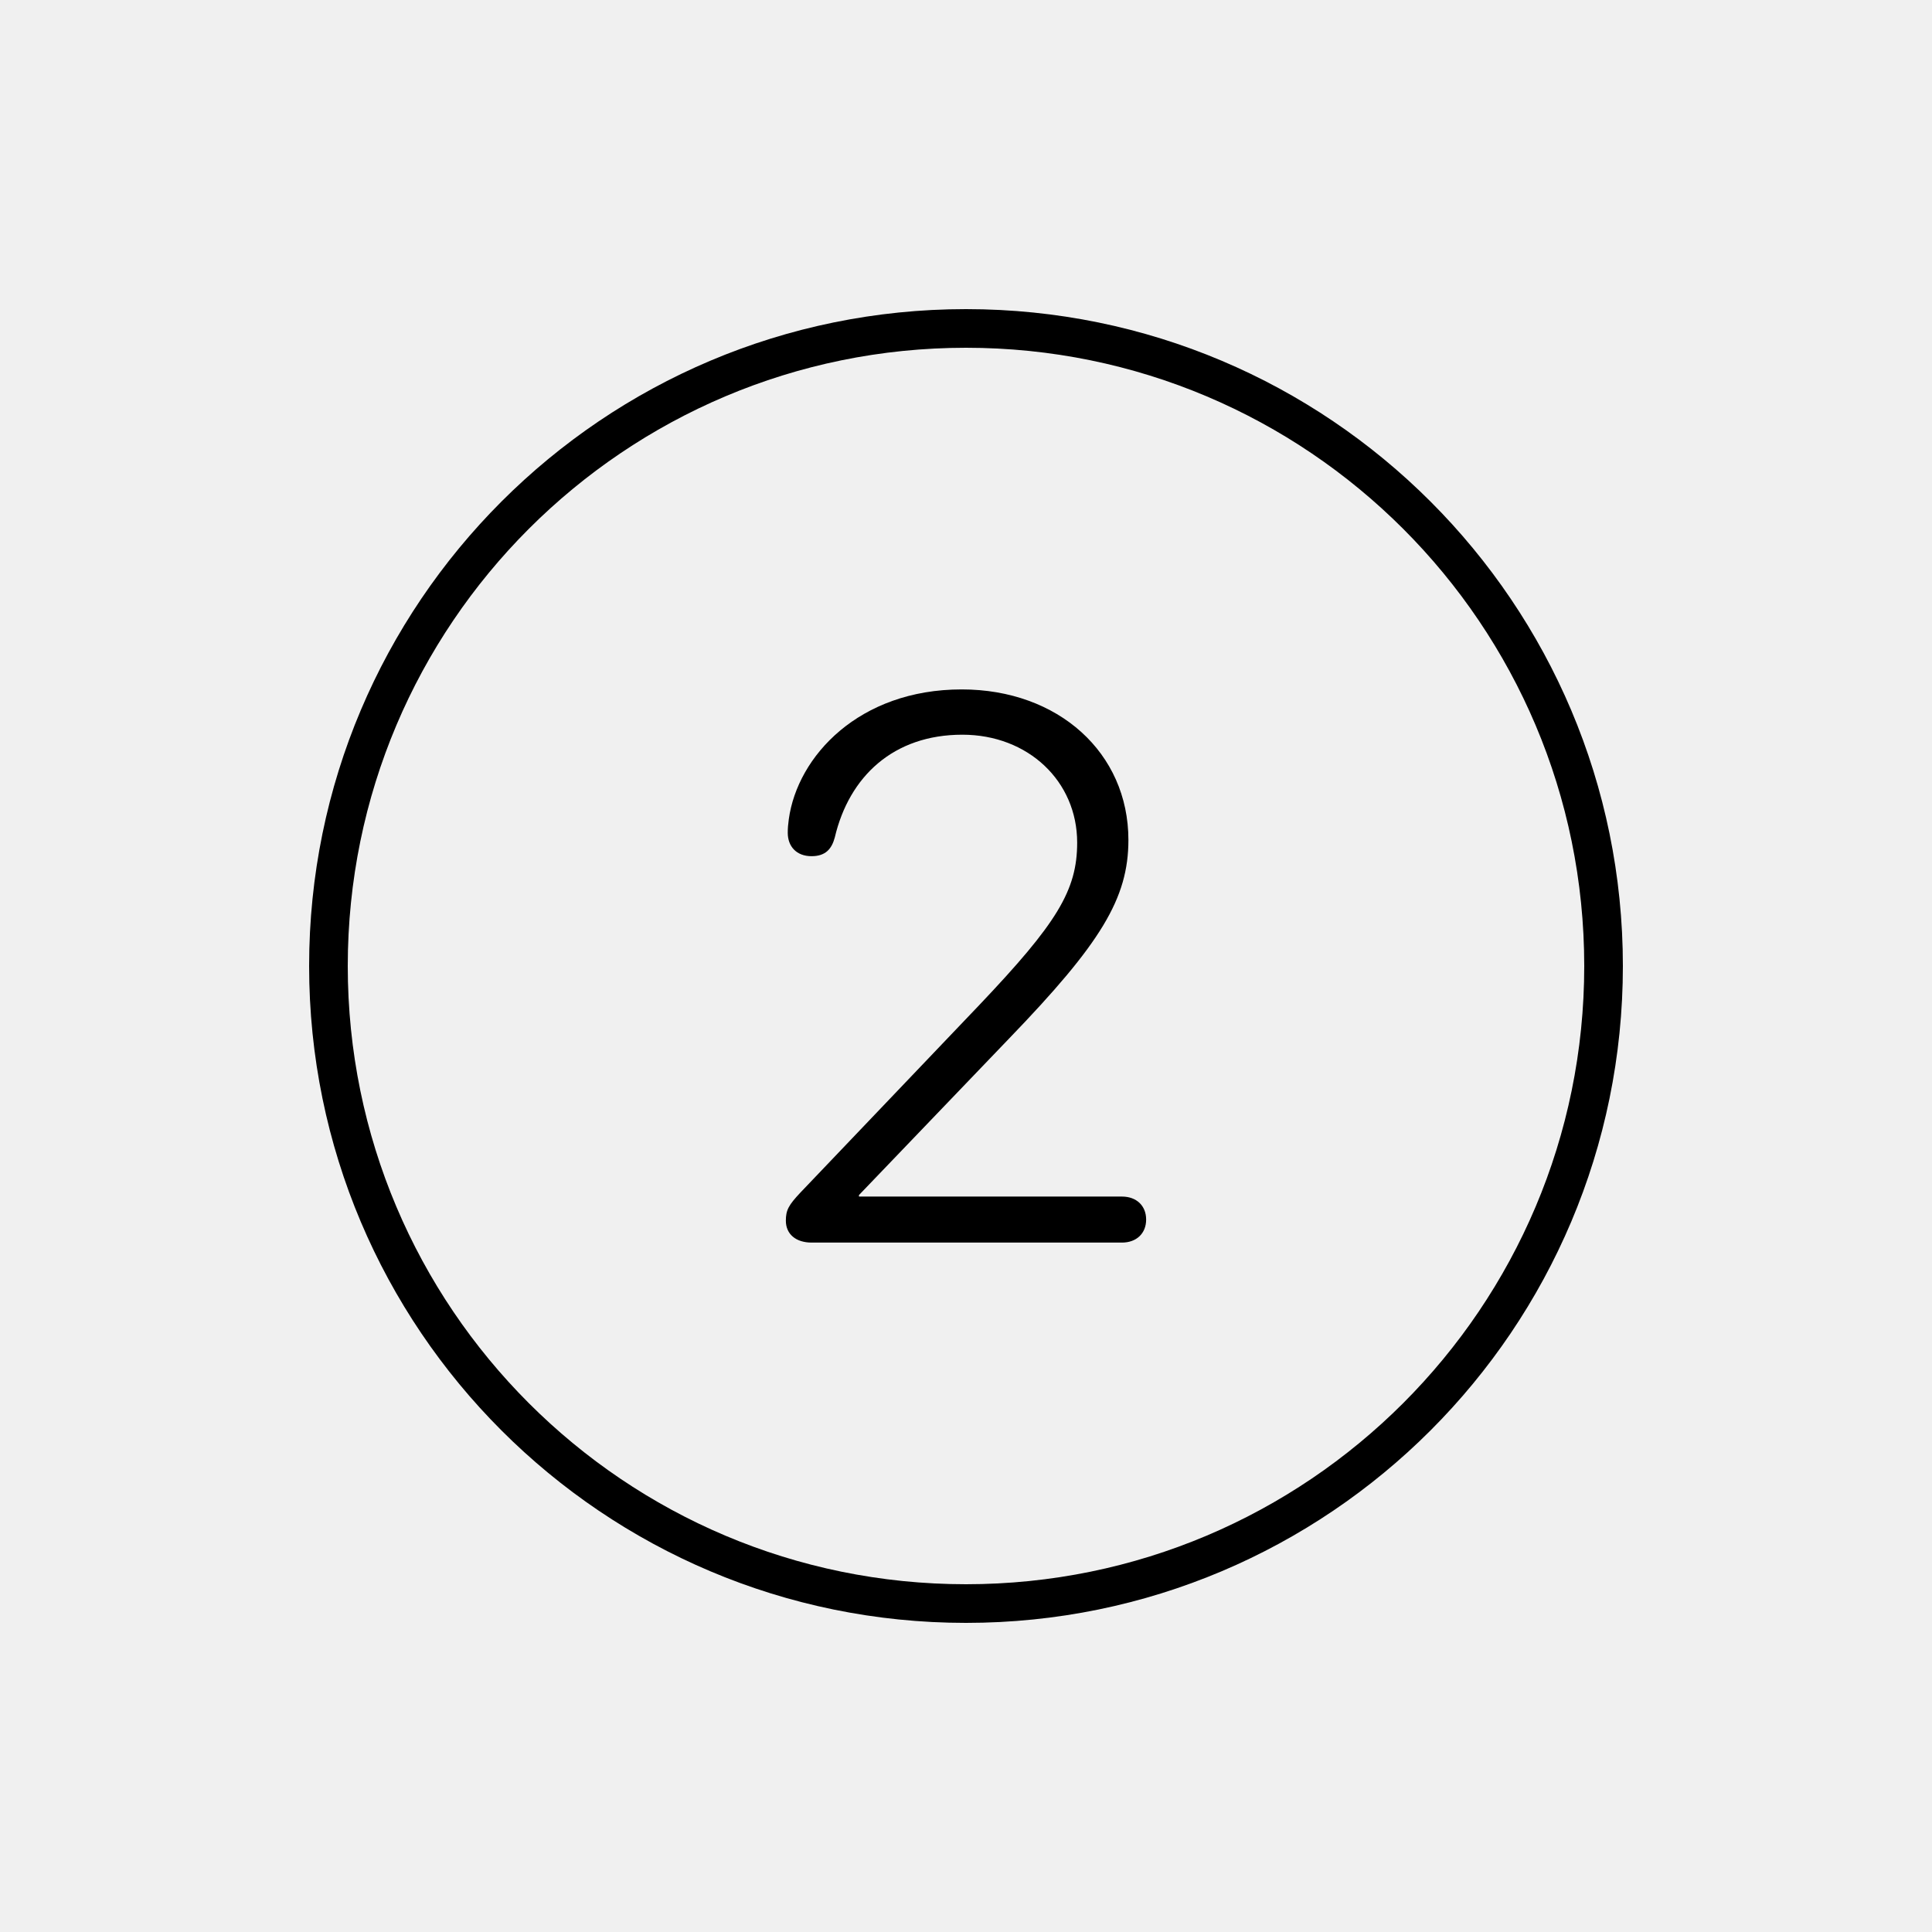
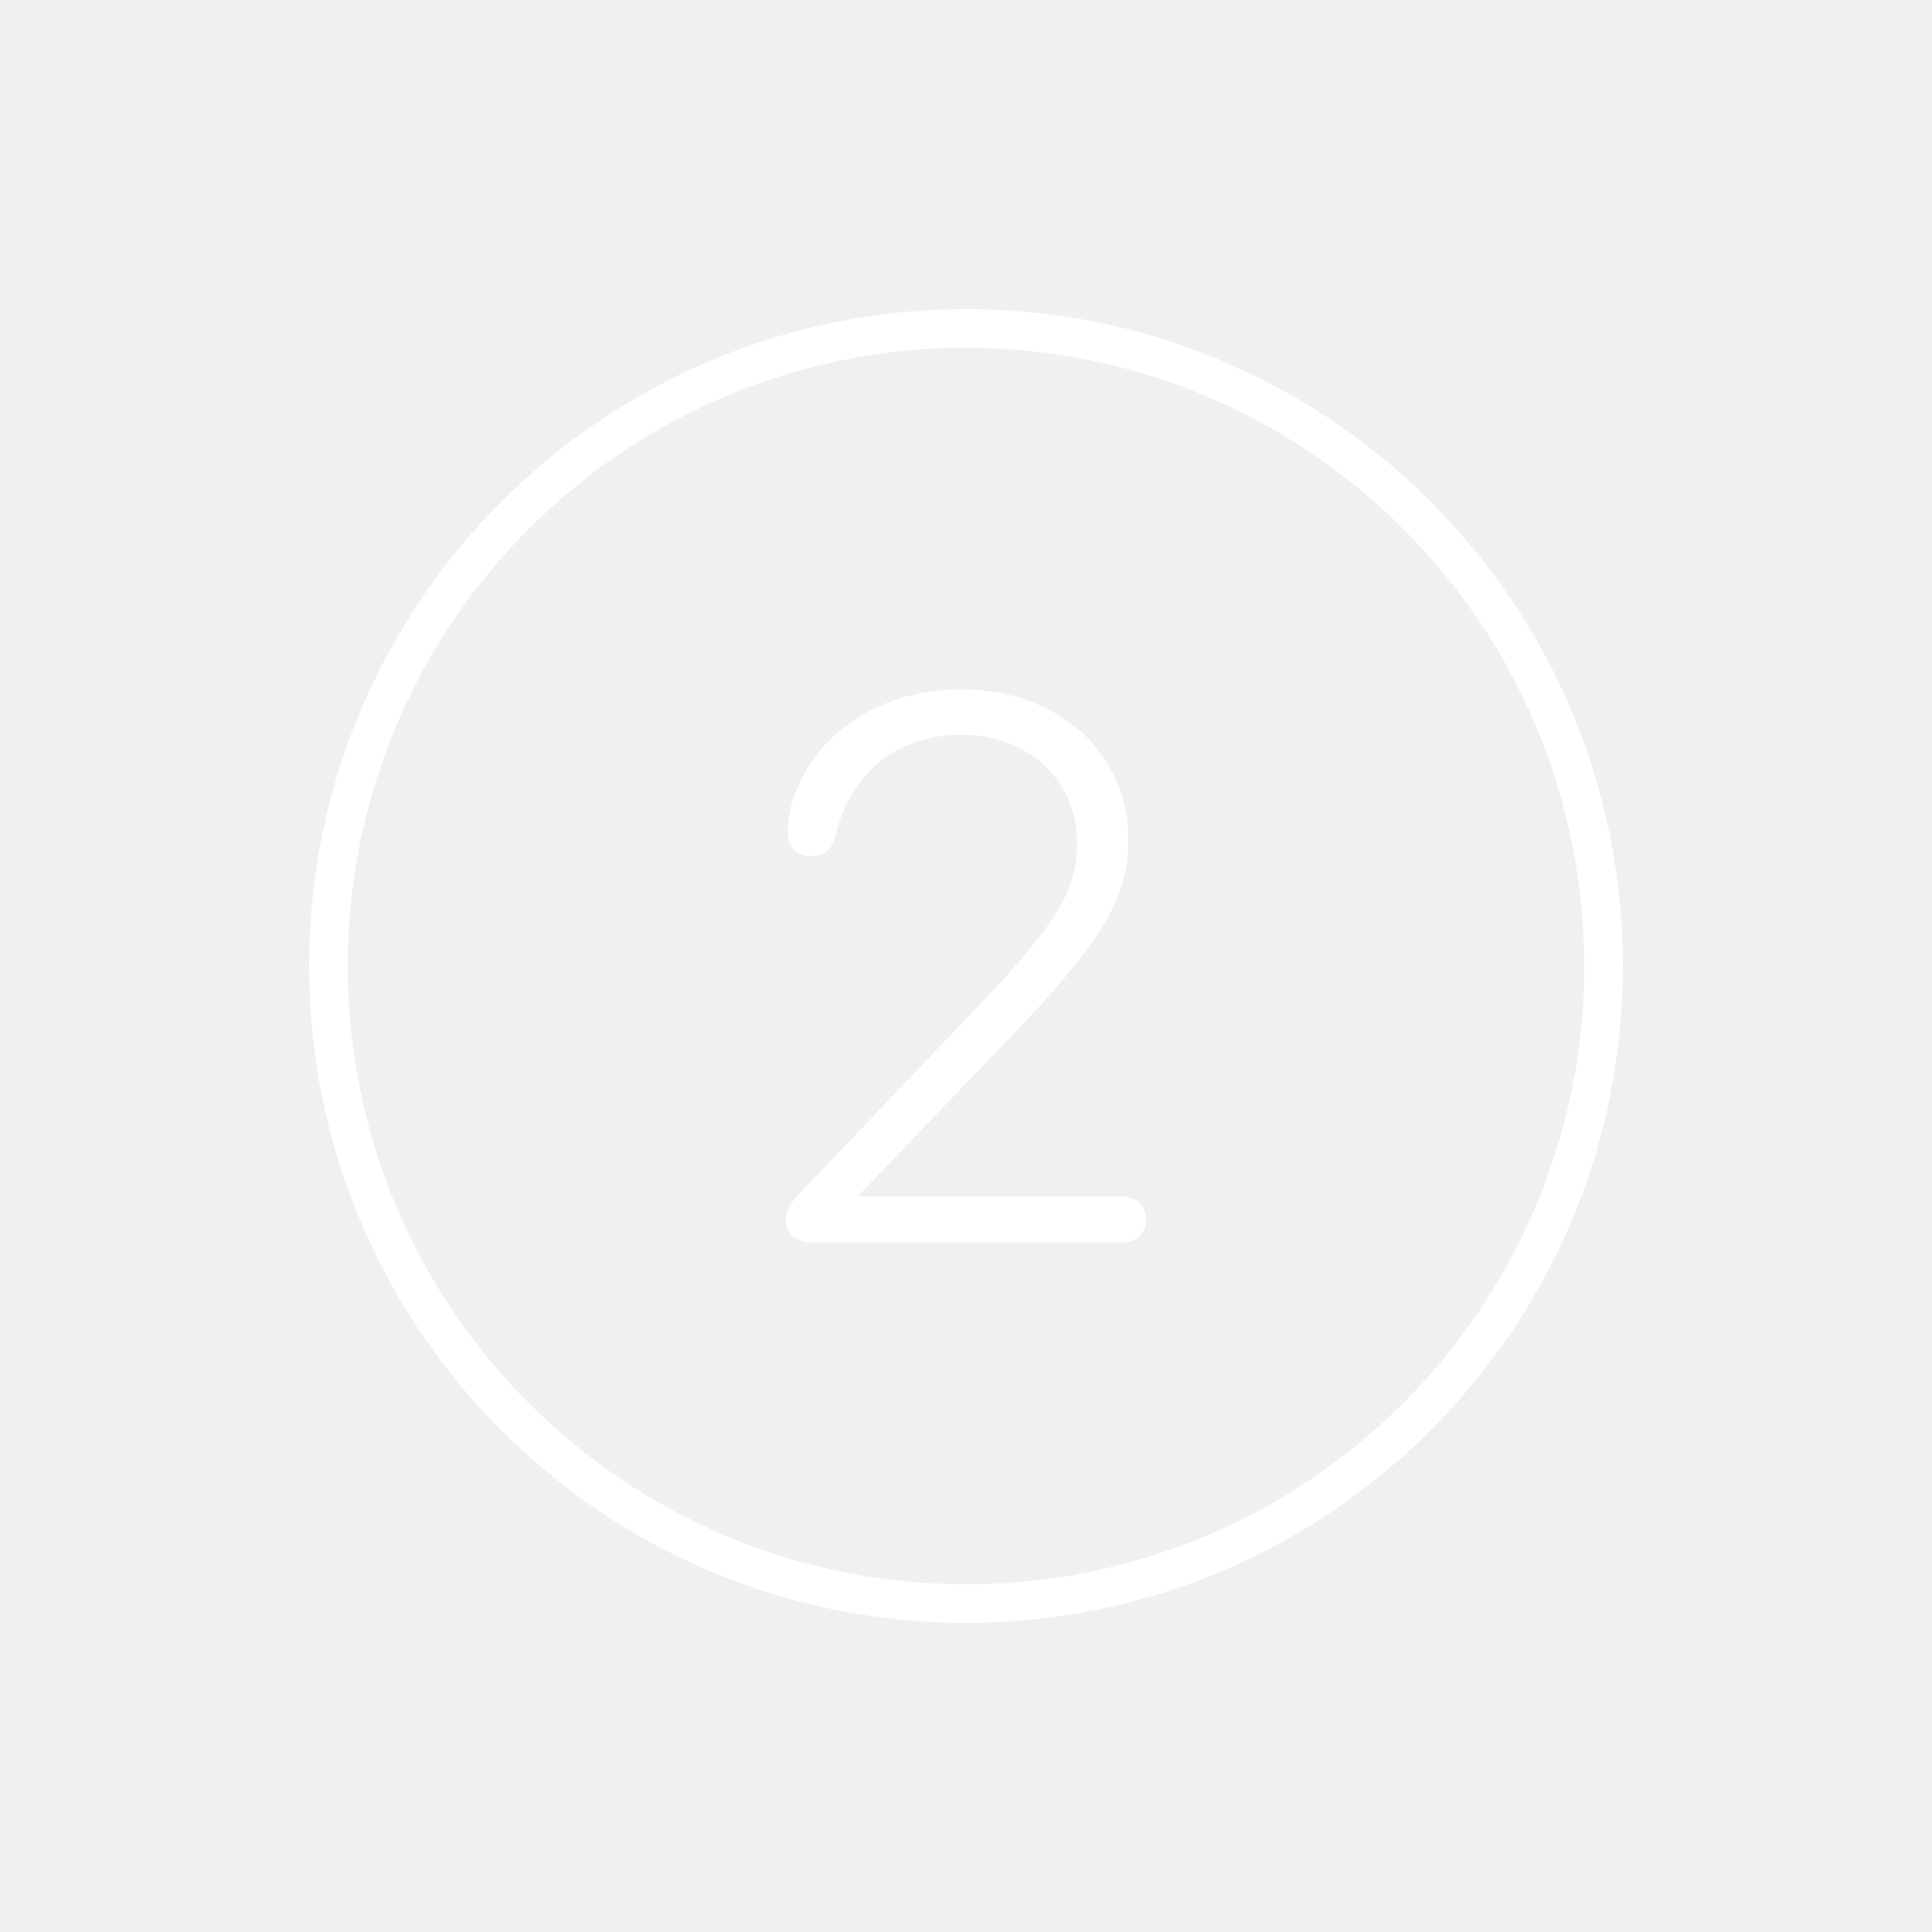
- <svg xmlns="http://www.w3.org/2000/svg" fill="#000000" viewBox="0 0 50 50" width="50px" height="50px">
+ <svg xmlns="http://www.w3.org/2000/svg" fill="#ffffff" viewBox="0 0 50 50" width="50px" height="50px">
  <path d="M 25 8 C 15.611 8 8 15.611 8 25 C 8 34.389 15.611 42 25 42 C 34.389 42 42 34.389 42 25 C 42 15.611 34.389 8 25 8 z M 25 9 C 33.837 9 41 16.163 41 25 C 41 33.837 33.837 41 25 41 C 16.163 41 9 33.837 9 25 C 9 16.163 16.163 9 25 9 z M 24.889 17.842 C 22.232 17.842 20.639 19.57 20.414 21.201 C 20.395 21.338 20.387 21.436 20.387 21.553 C 20.387 21.904 20.611 22.158 21.002 22.158 C 21.373 22.158 21.527 21.963 21.605 21.67 C 21.976 20.098 23.119 19.014 24.906 19.014 C 26.605 19.014 27.877 20.215 27.877 21.807 C 27.877 23.047 27.35 23.897 25.348 26.006 L 20.719 30.859 C 20.406 31.191 20.338 31.319 20.338 31.592 C 20.338 31.943 20.602 32.157 21.002 32.158 L 29.037 32.158 C 29.408 32.158 29.662 31.924 29.662 31.562 C 29.662 31.201 29.408 30.967 29.037 30.967 L 22.23 30.967 L 22.23 30.928 L 26.117 26.875 C 28.49 24.414 29.203 23.252 29.203 21.738 C 29.203 19.483 27.389 17.842 24.889 17.842 z" />
</svg>
